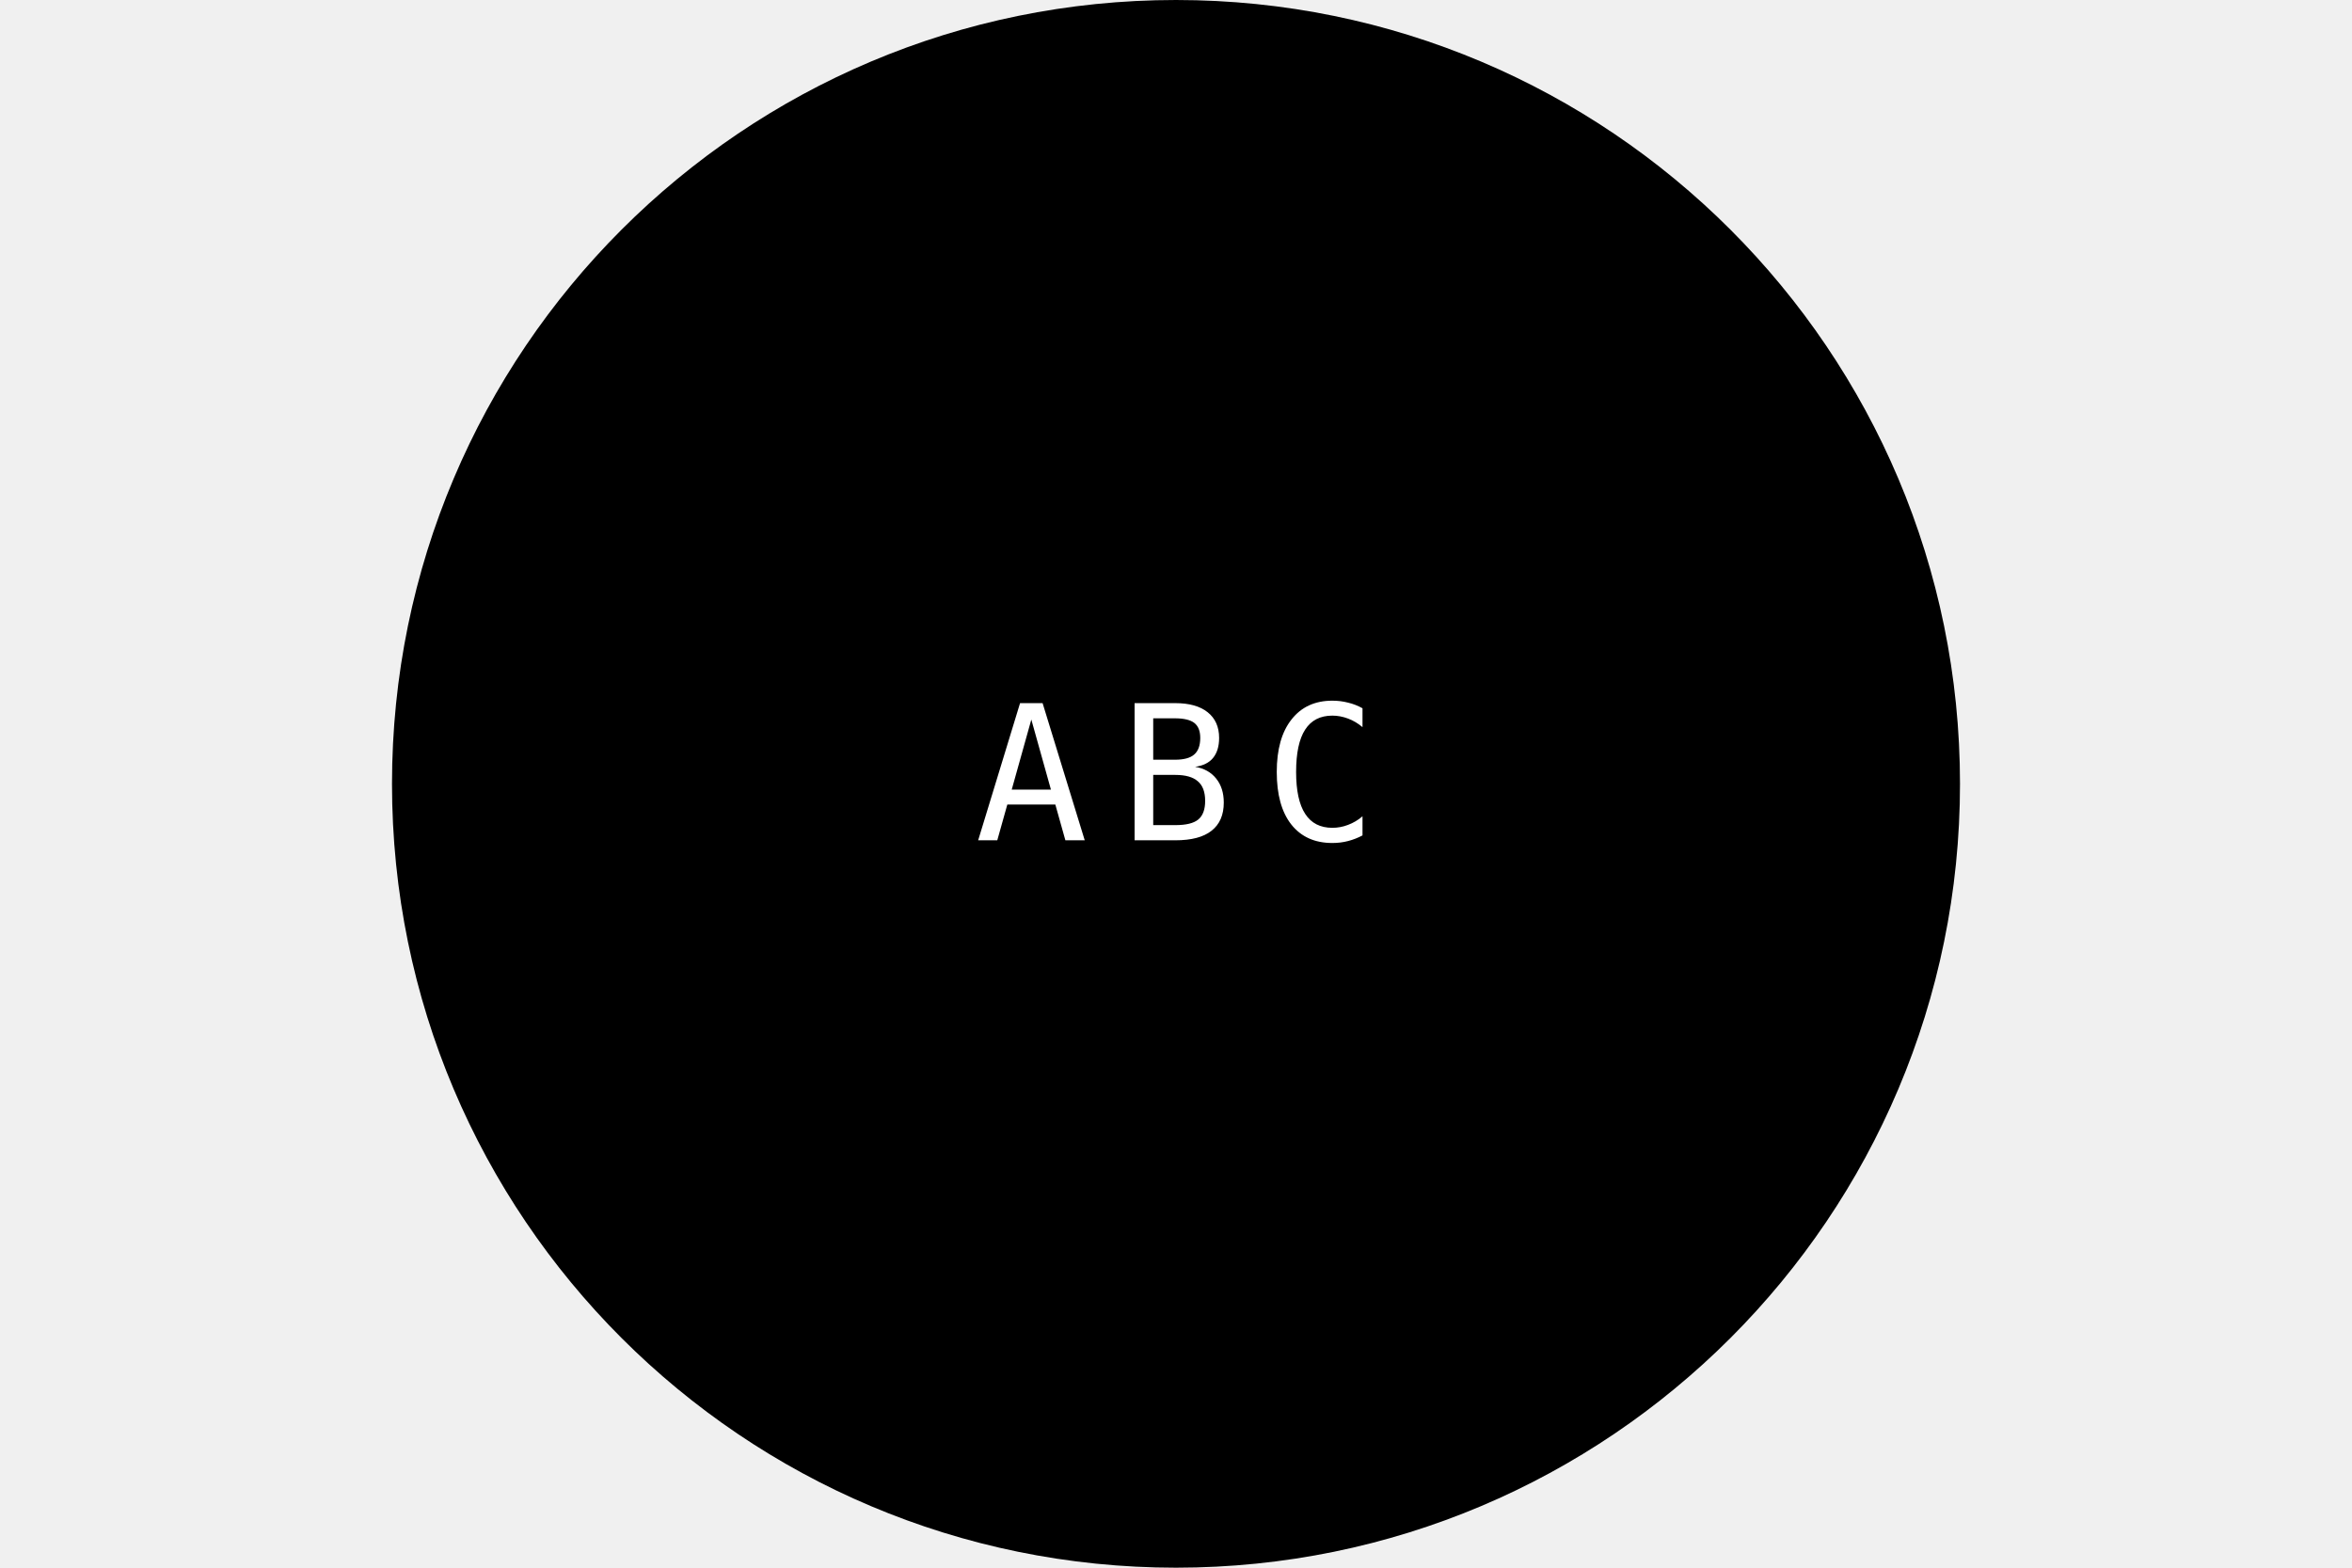
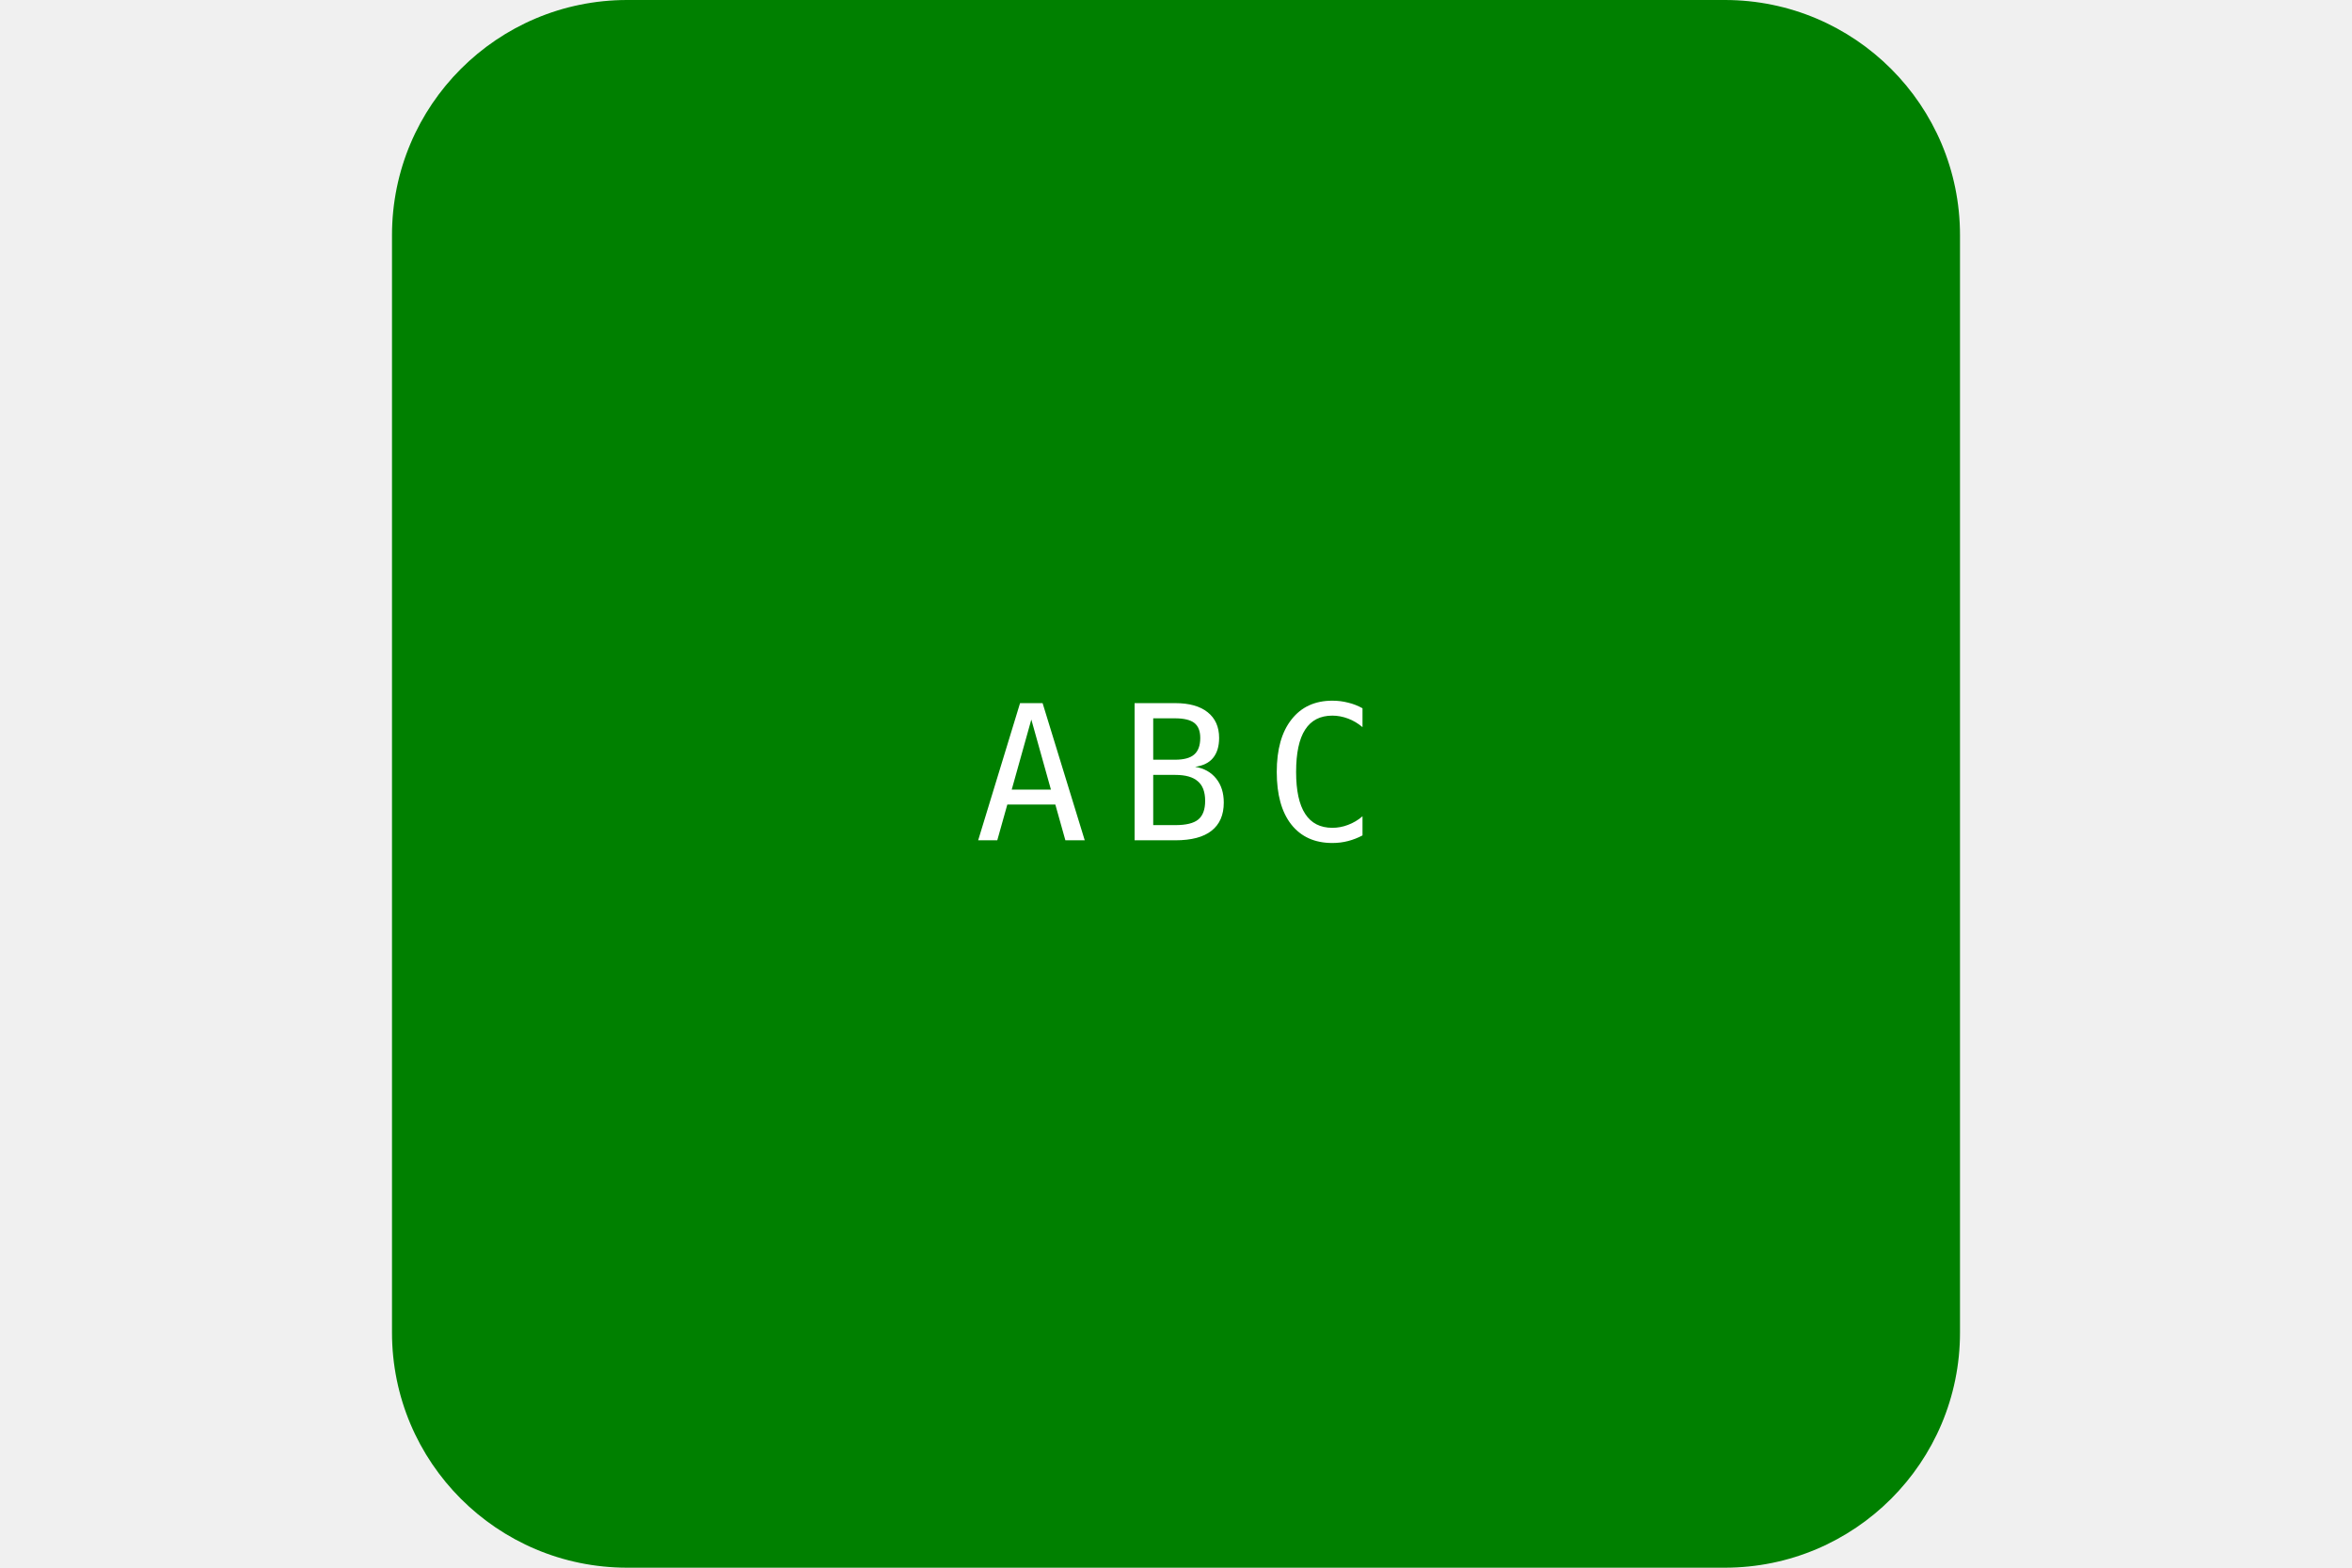
<svg xmlns="http://www.w3.org/2000/svg" viewBox="0 0 100 100" width="300" height="200">
-   <circle cx="50" cy="50" r="50" fill="#000" />
+   <rect width="100" height="100" rx="15" fill="green" />
  <text x="50%" y="50%" text-anchor="middle" fill="white" font-size="2.3rem" letter-spacing="2" dy=".3em" font-family="monospace">ABC</text>
</svg>
